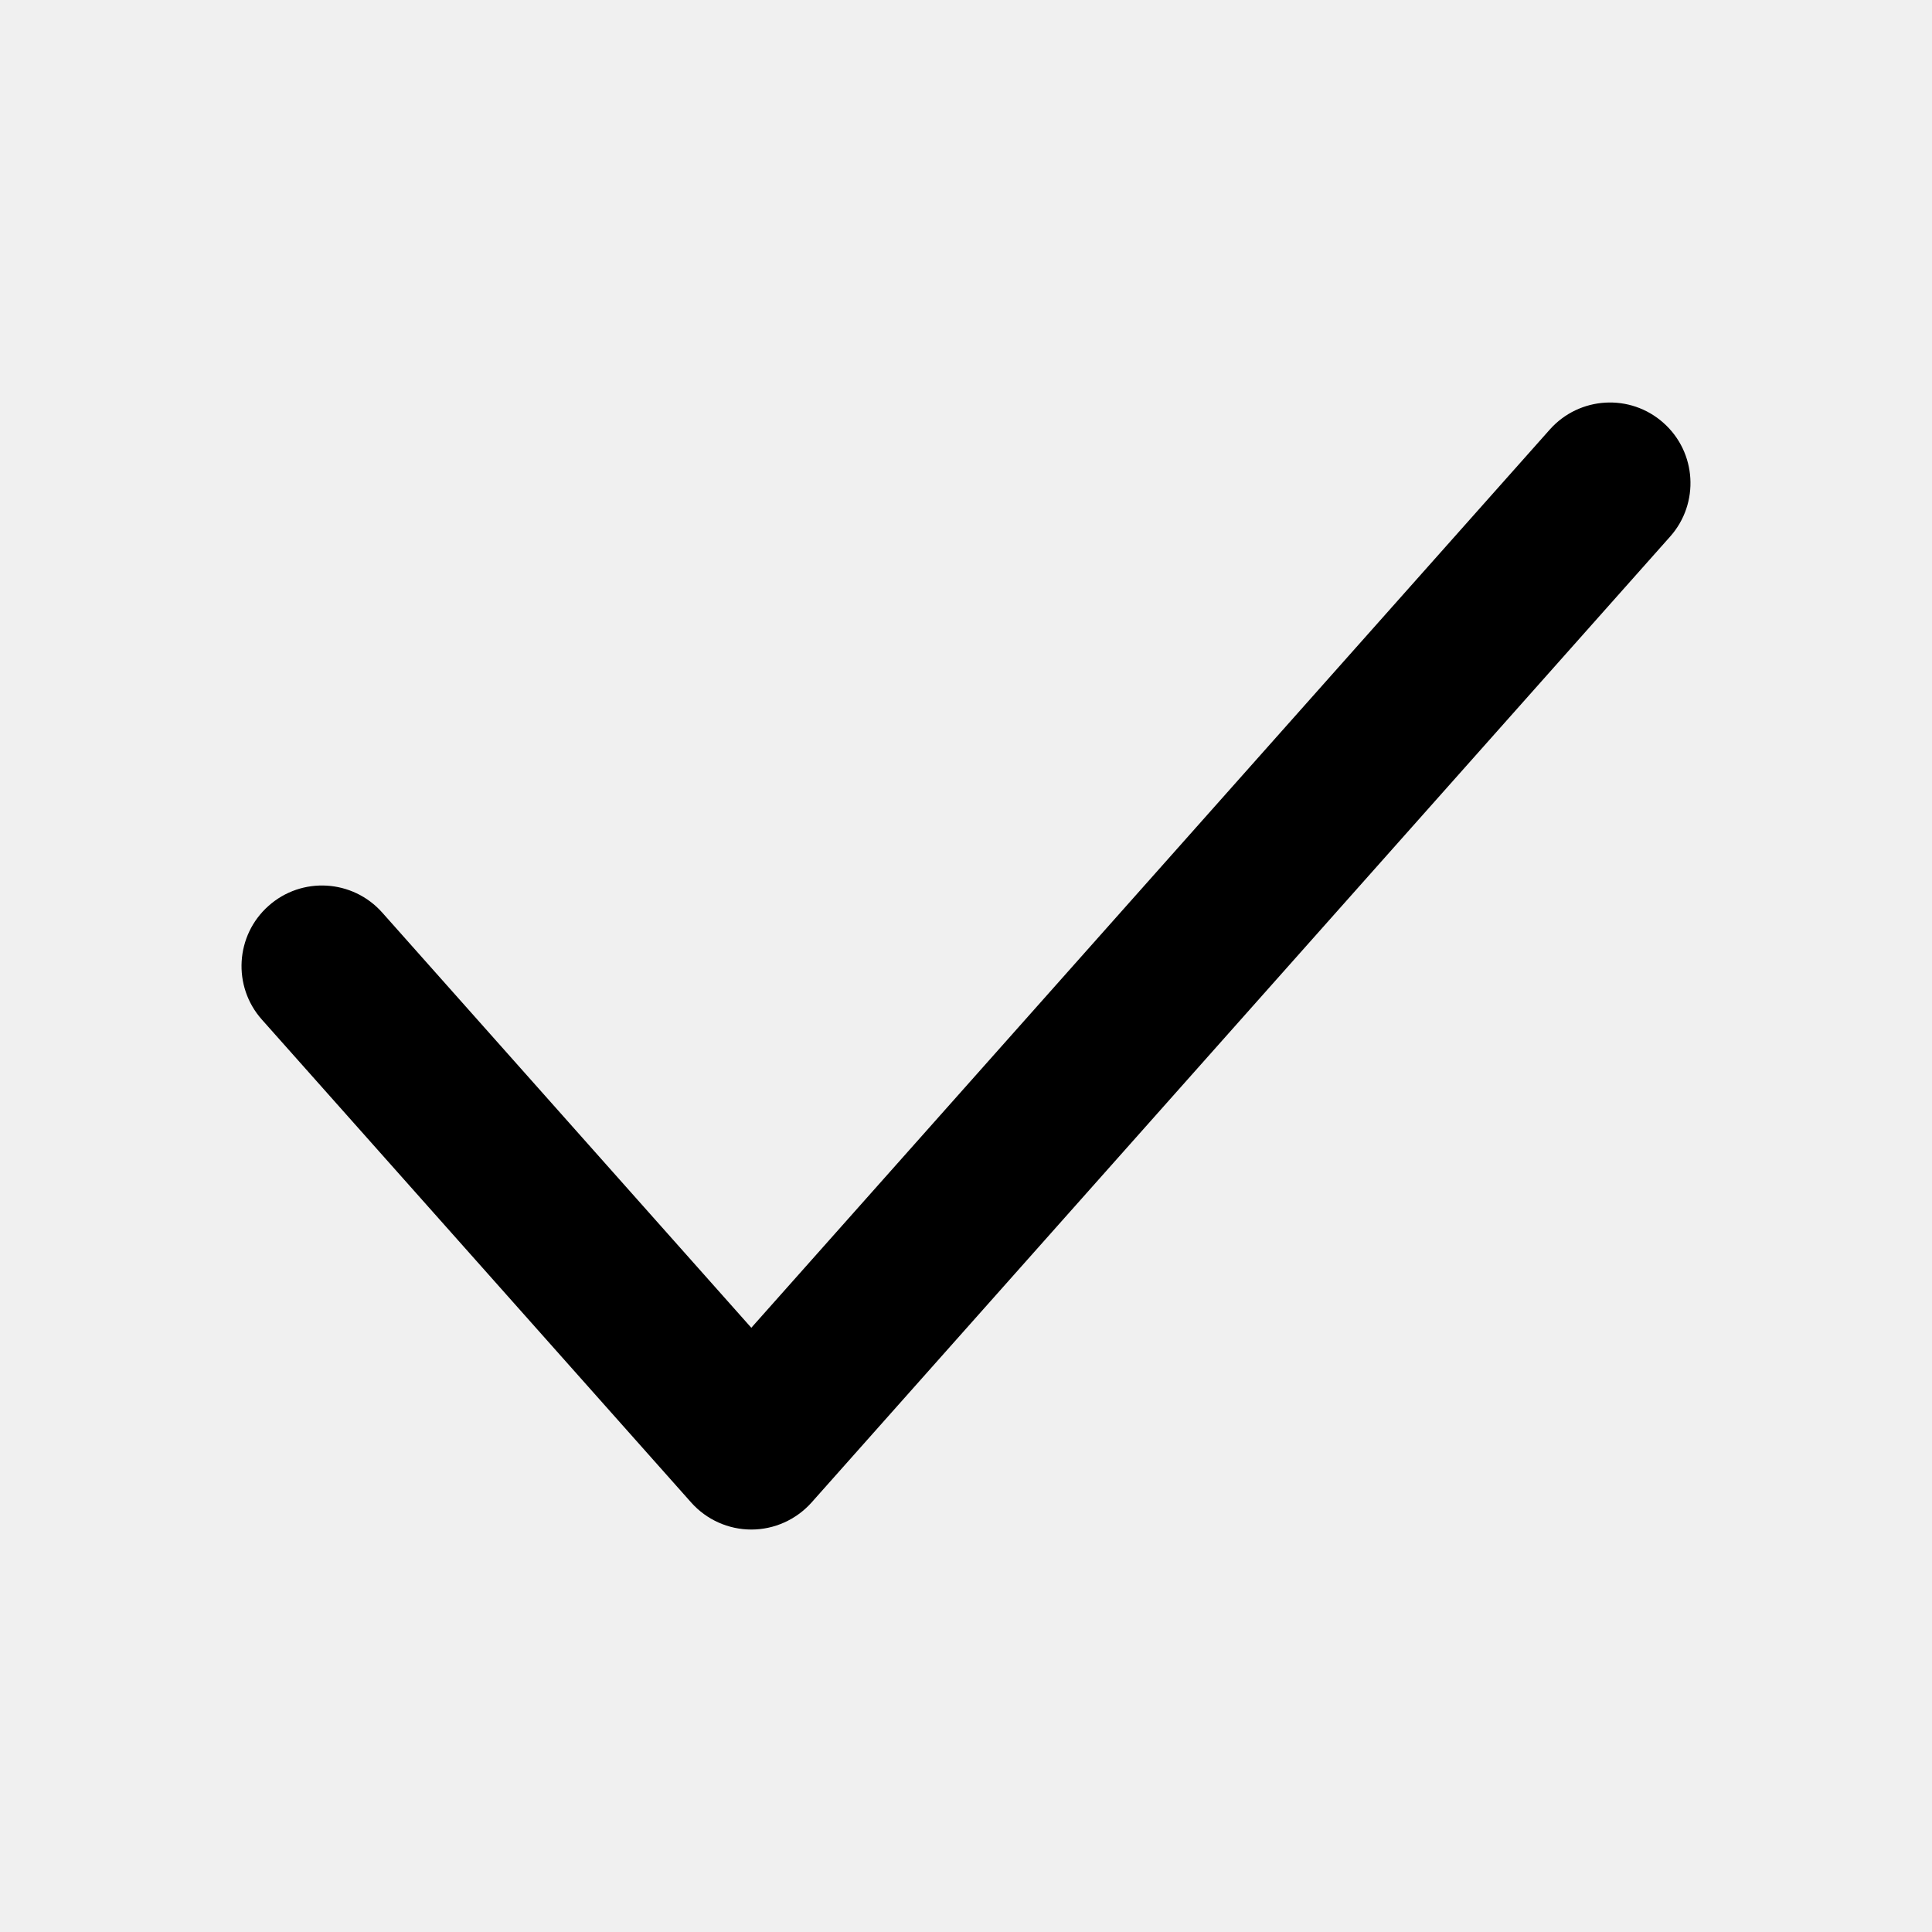
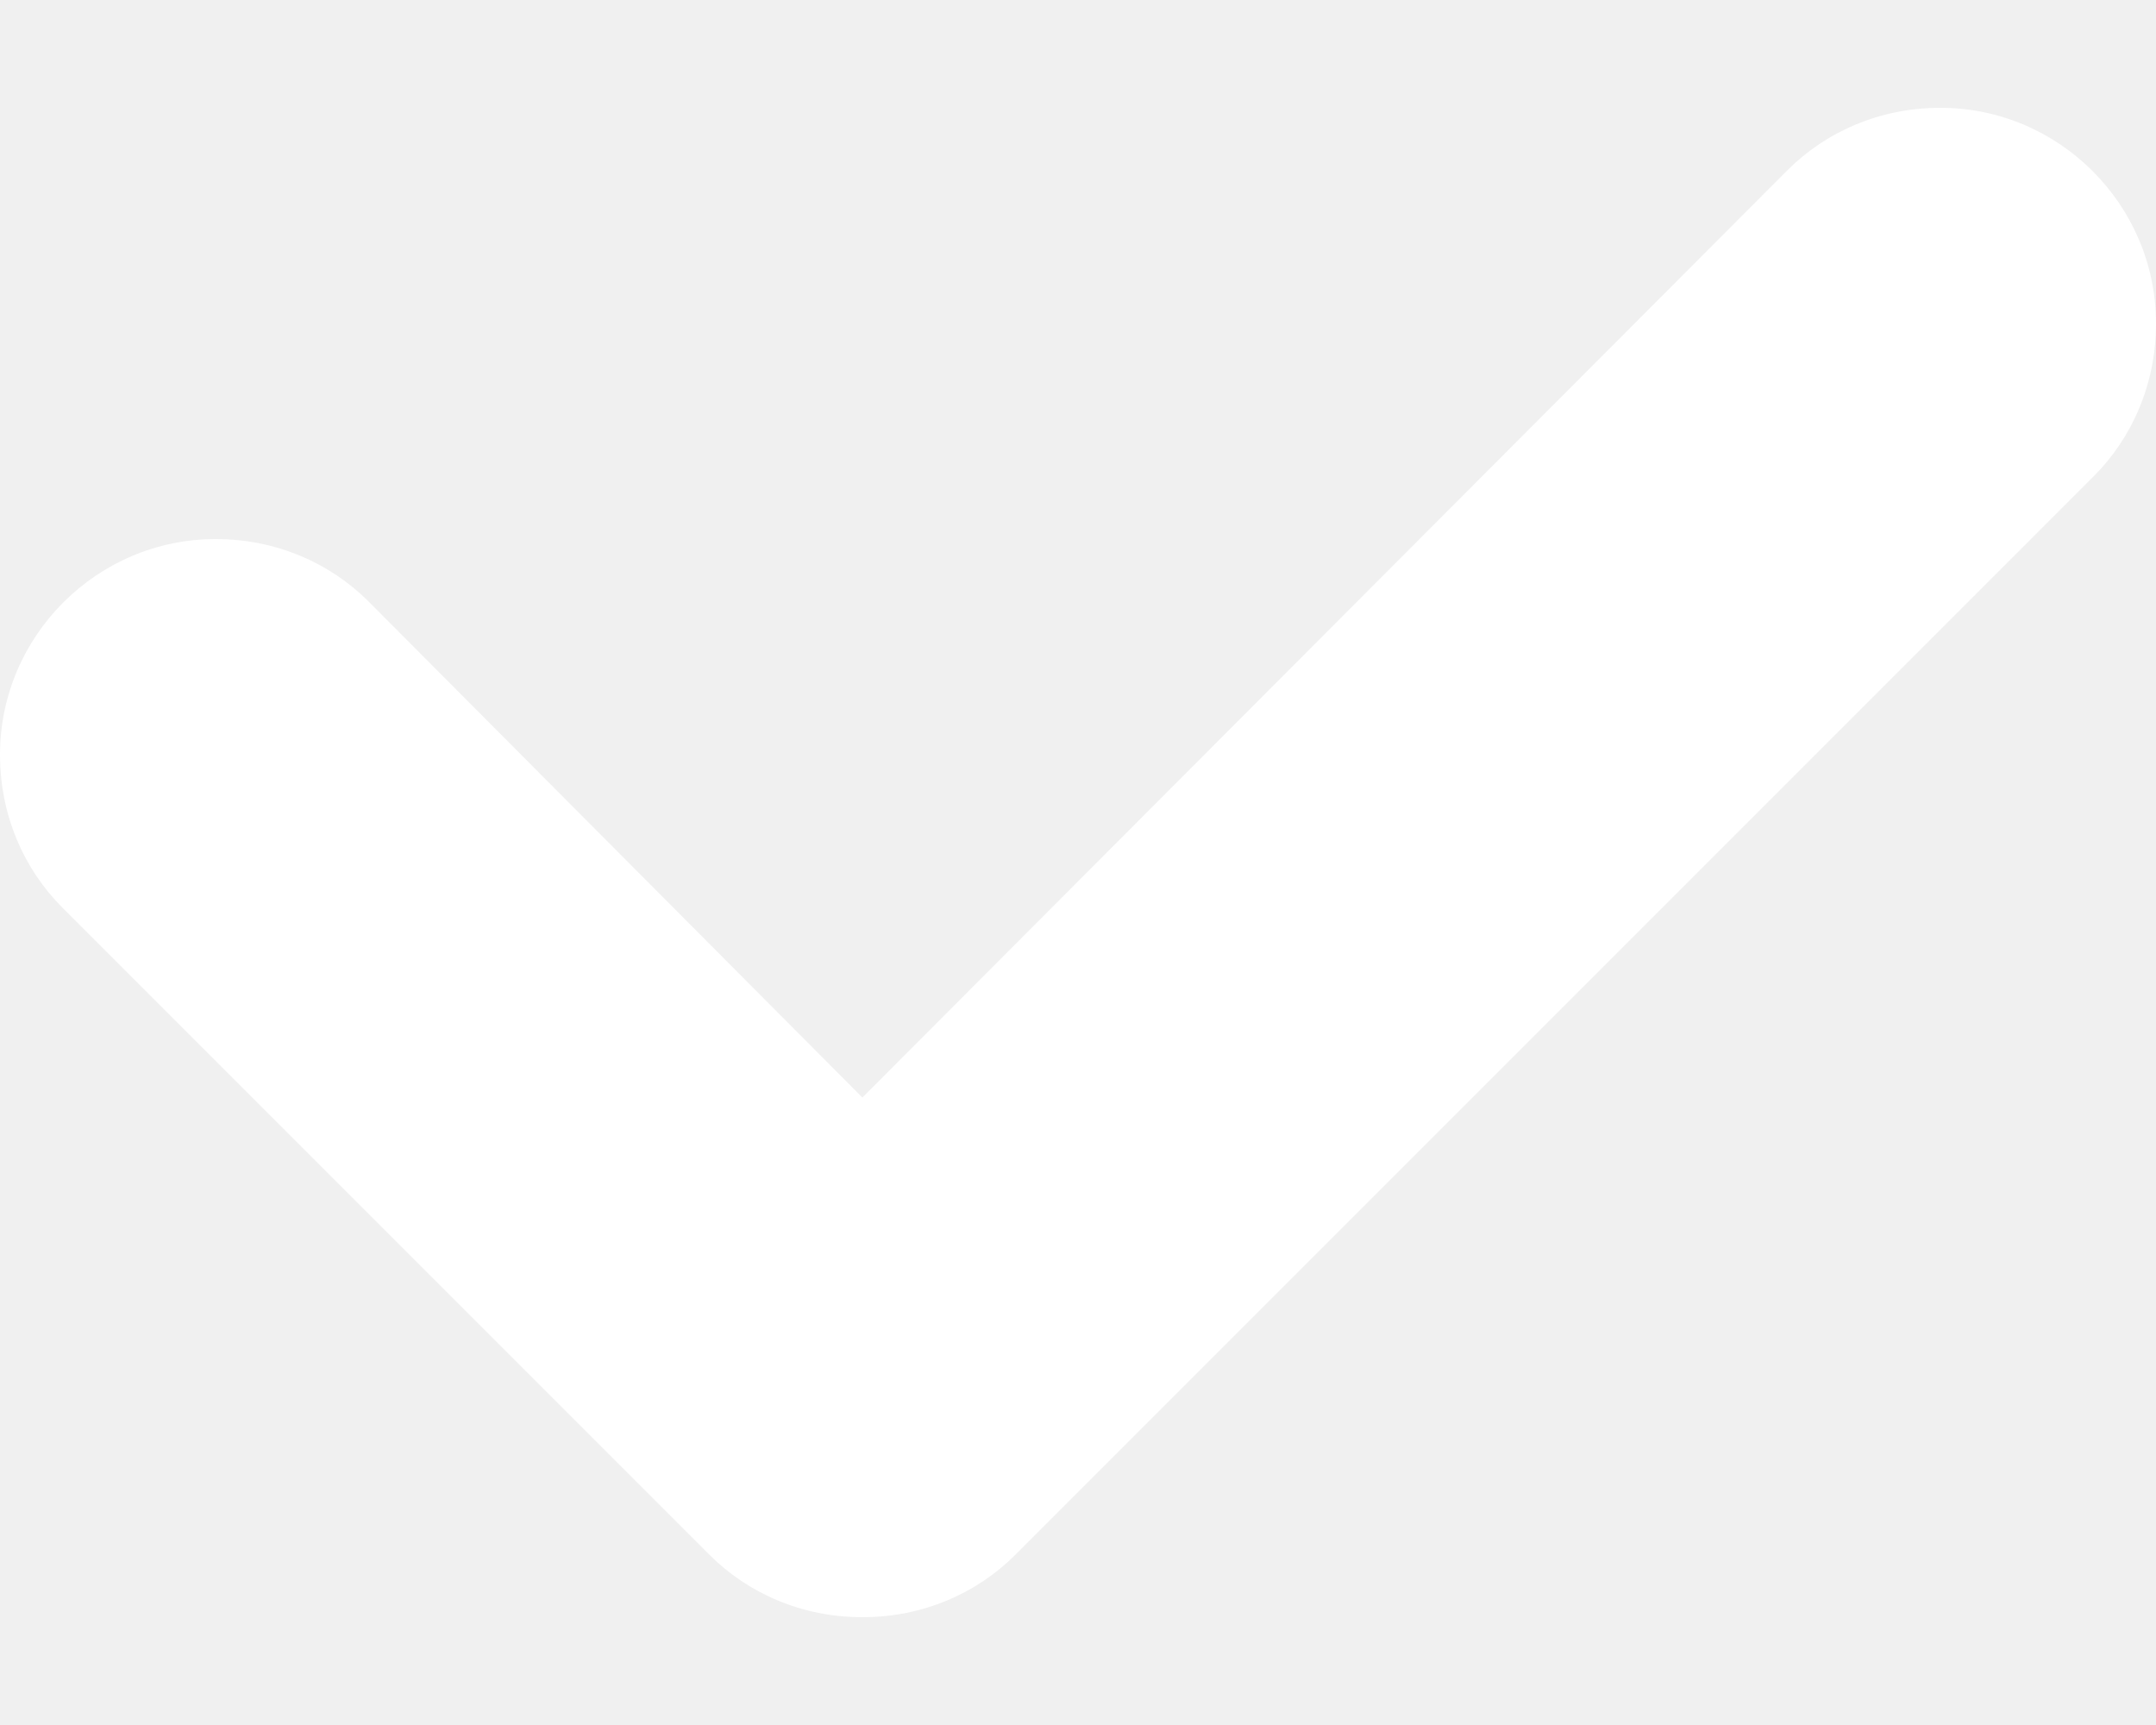
- <svg xmlns="http://www.w3.org/2000/svg" width="16" height="16" viewBox="0 0 16 16" fill="none">
-   <path d="M13.776 3.502C14.051 3.746 14.076 4.168 13.832 4.443L6.721 12.443C6.594 12.585 6.413 12.667 6.222 12.667C6.032 12.667 5.85 12.585 5.724 12.443L2.168 8.443C1.924 8.168 1.949 7.746 2.224 7.502C2.499 7.257 2.92 7.282 3.165 7.557L6.222 10.996L12.835 3.557C13.08 3.282 13.501 3.257 13.776 3.502Z" fill="currentColor" />
+ <svg xmlns="http://www.w3.org/2000/svg" width="10" height="8" viewBox="0 0 10 8" fill="none">
+   <path d="M9 0.5C8.72 0.5 8.47 0.61 8.29 0.79L4 5.09L1.71 2.79C1.53 2.61 1.28 2.5 1 2.5C0.45 2.5 0 2.95 0 3.5C0 3.78 0.11 4.03 0.29 4.21L3.29 7.21C3.47 7.39 3.72 7.5 4 7.5C4.28 7.5 4.53 7.39 4.71 7.21L9.71 2.21C9.89 2.03 10 1.78 10 1.5C10 0.95 9.55 0.5 9 0.5Z" fill="white" />
</svg>
